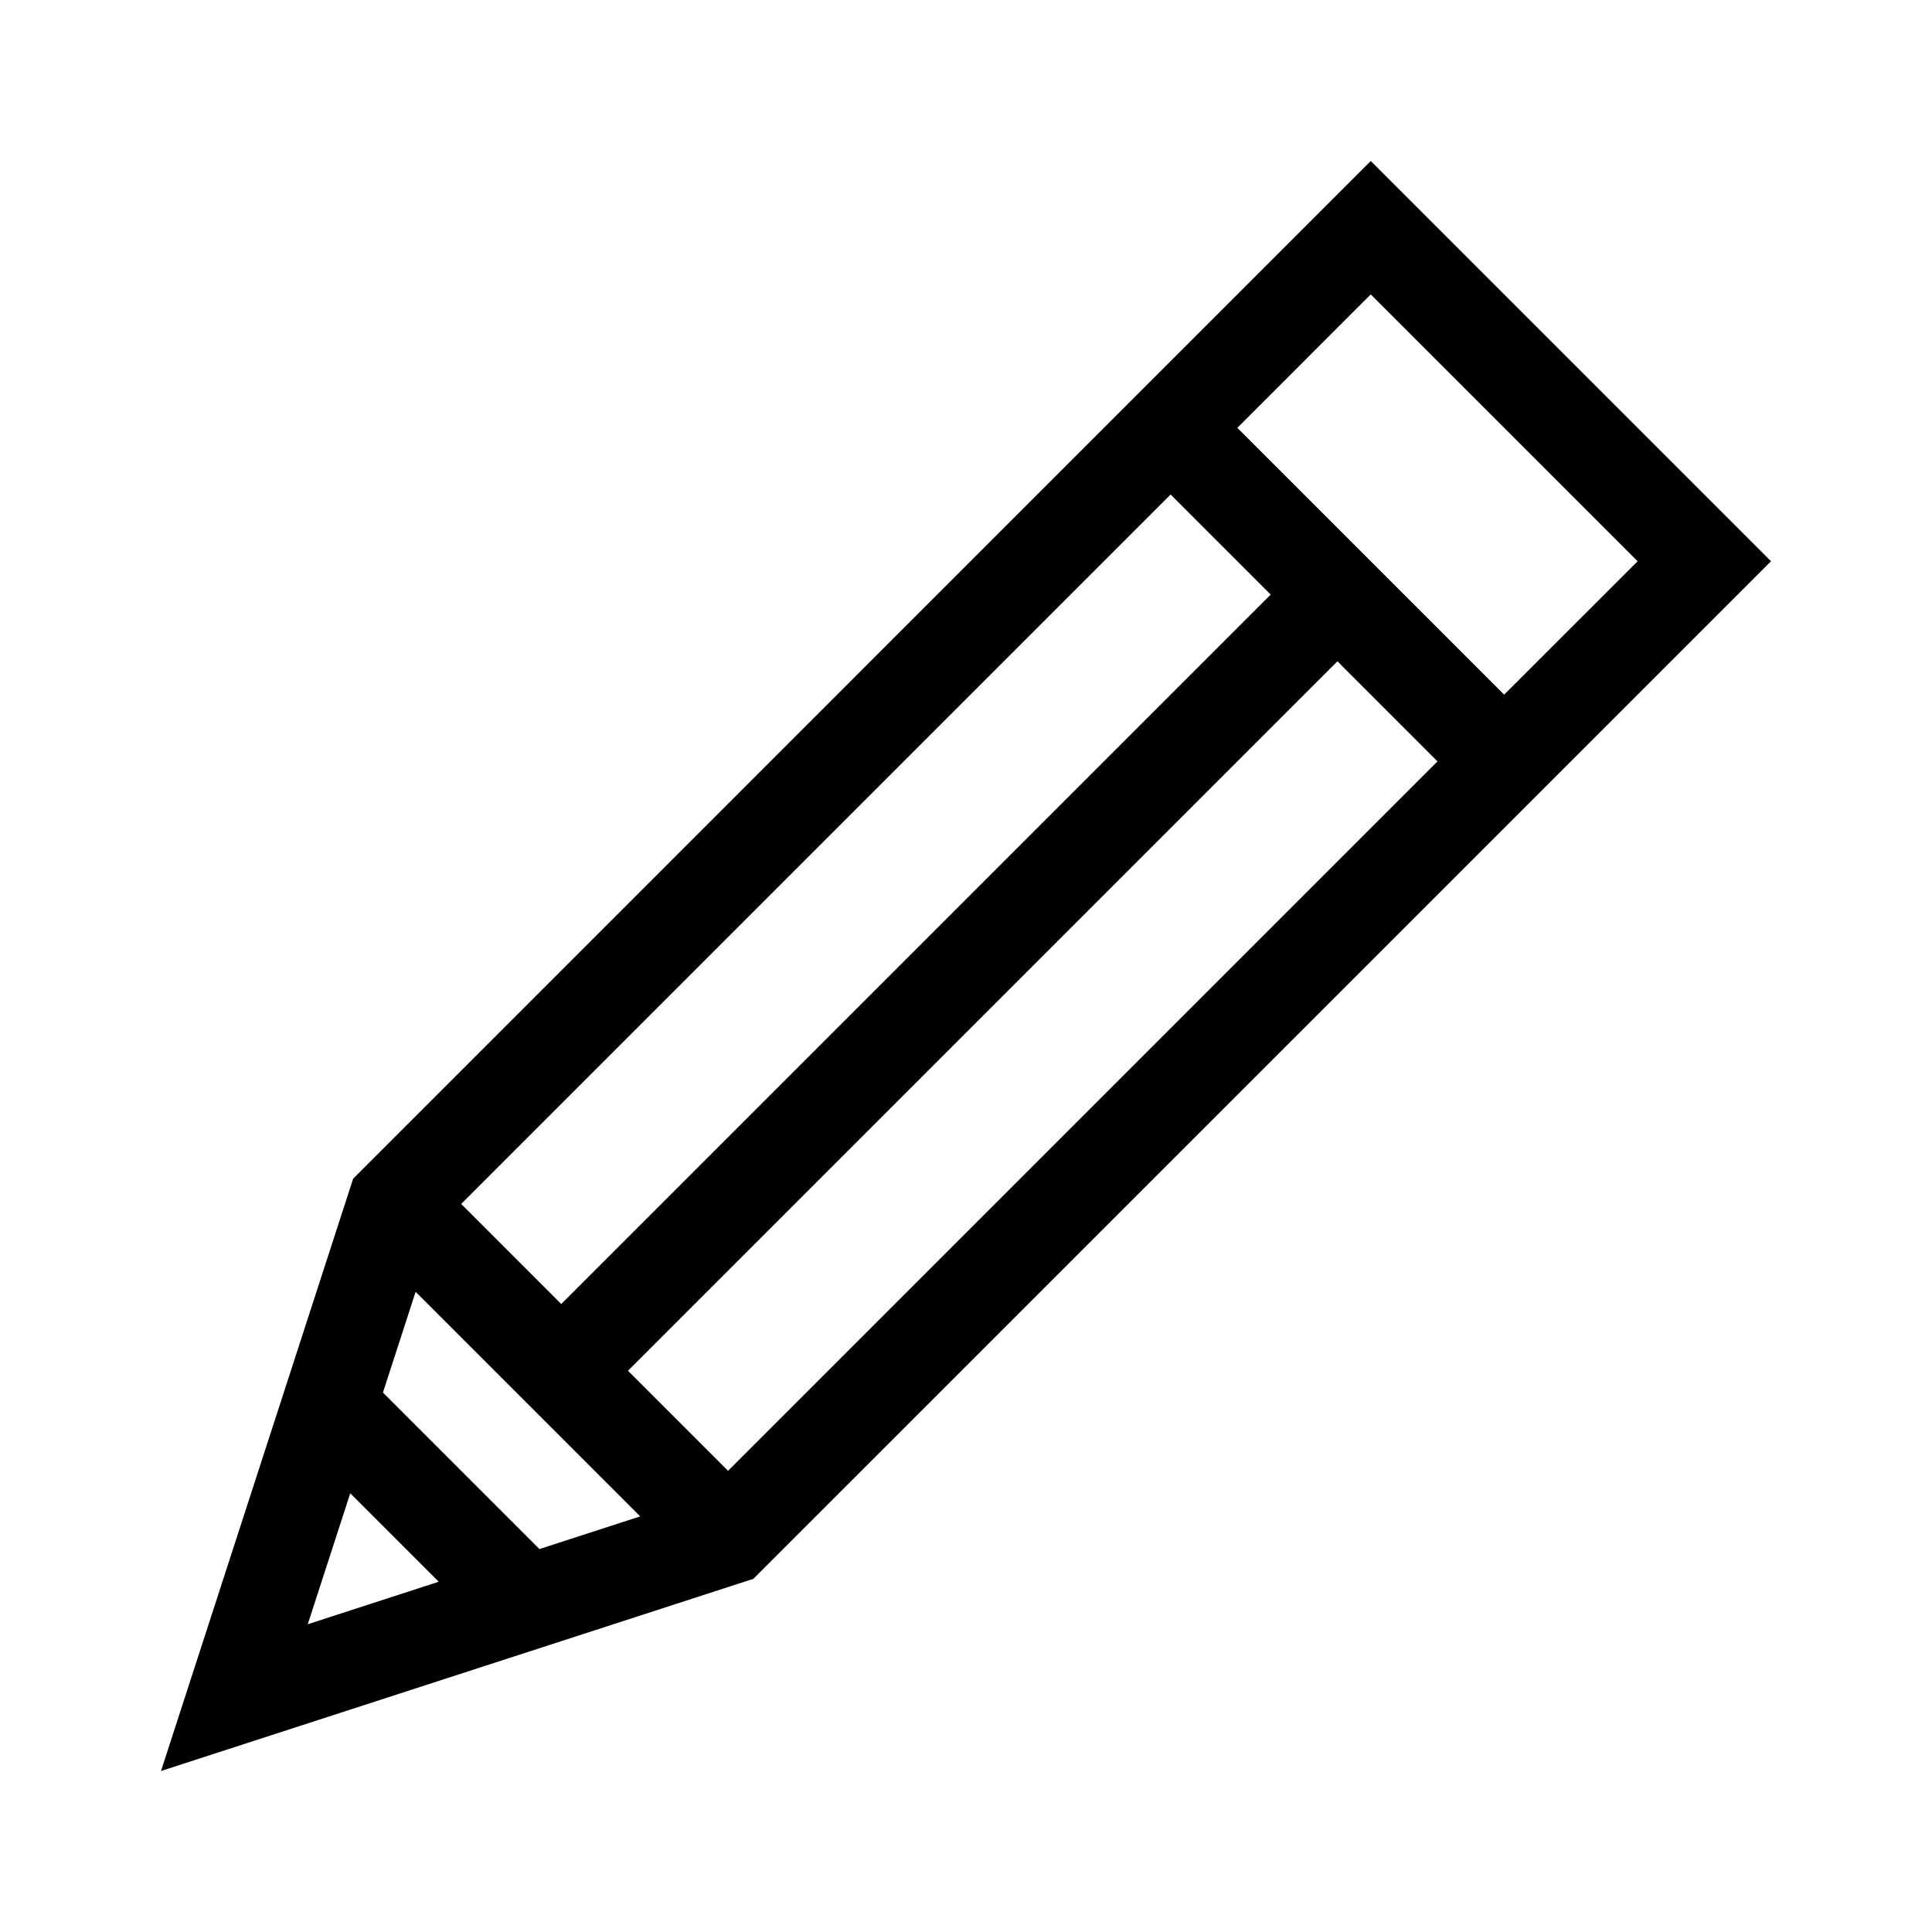
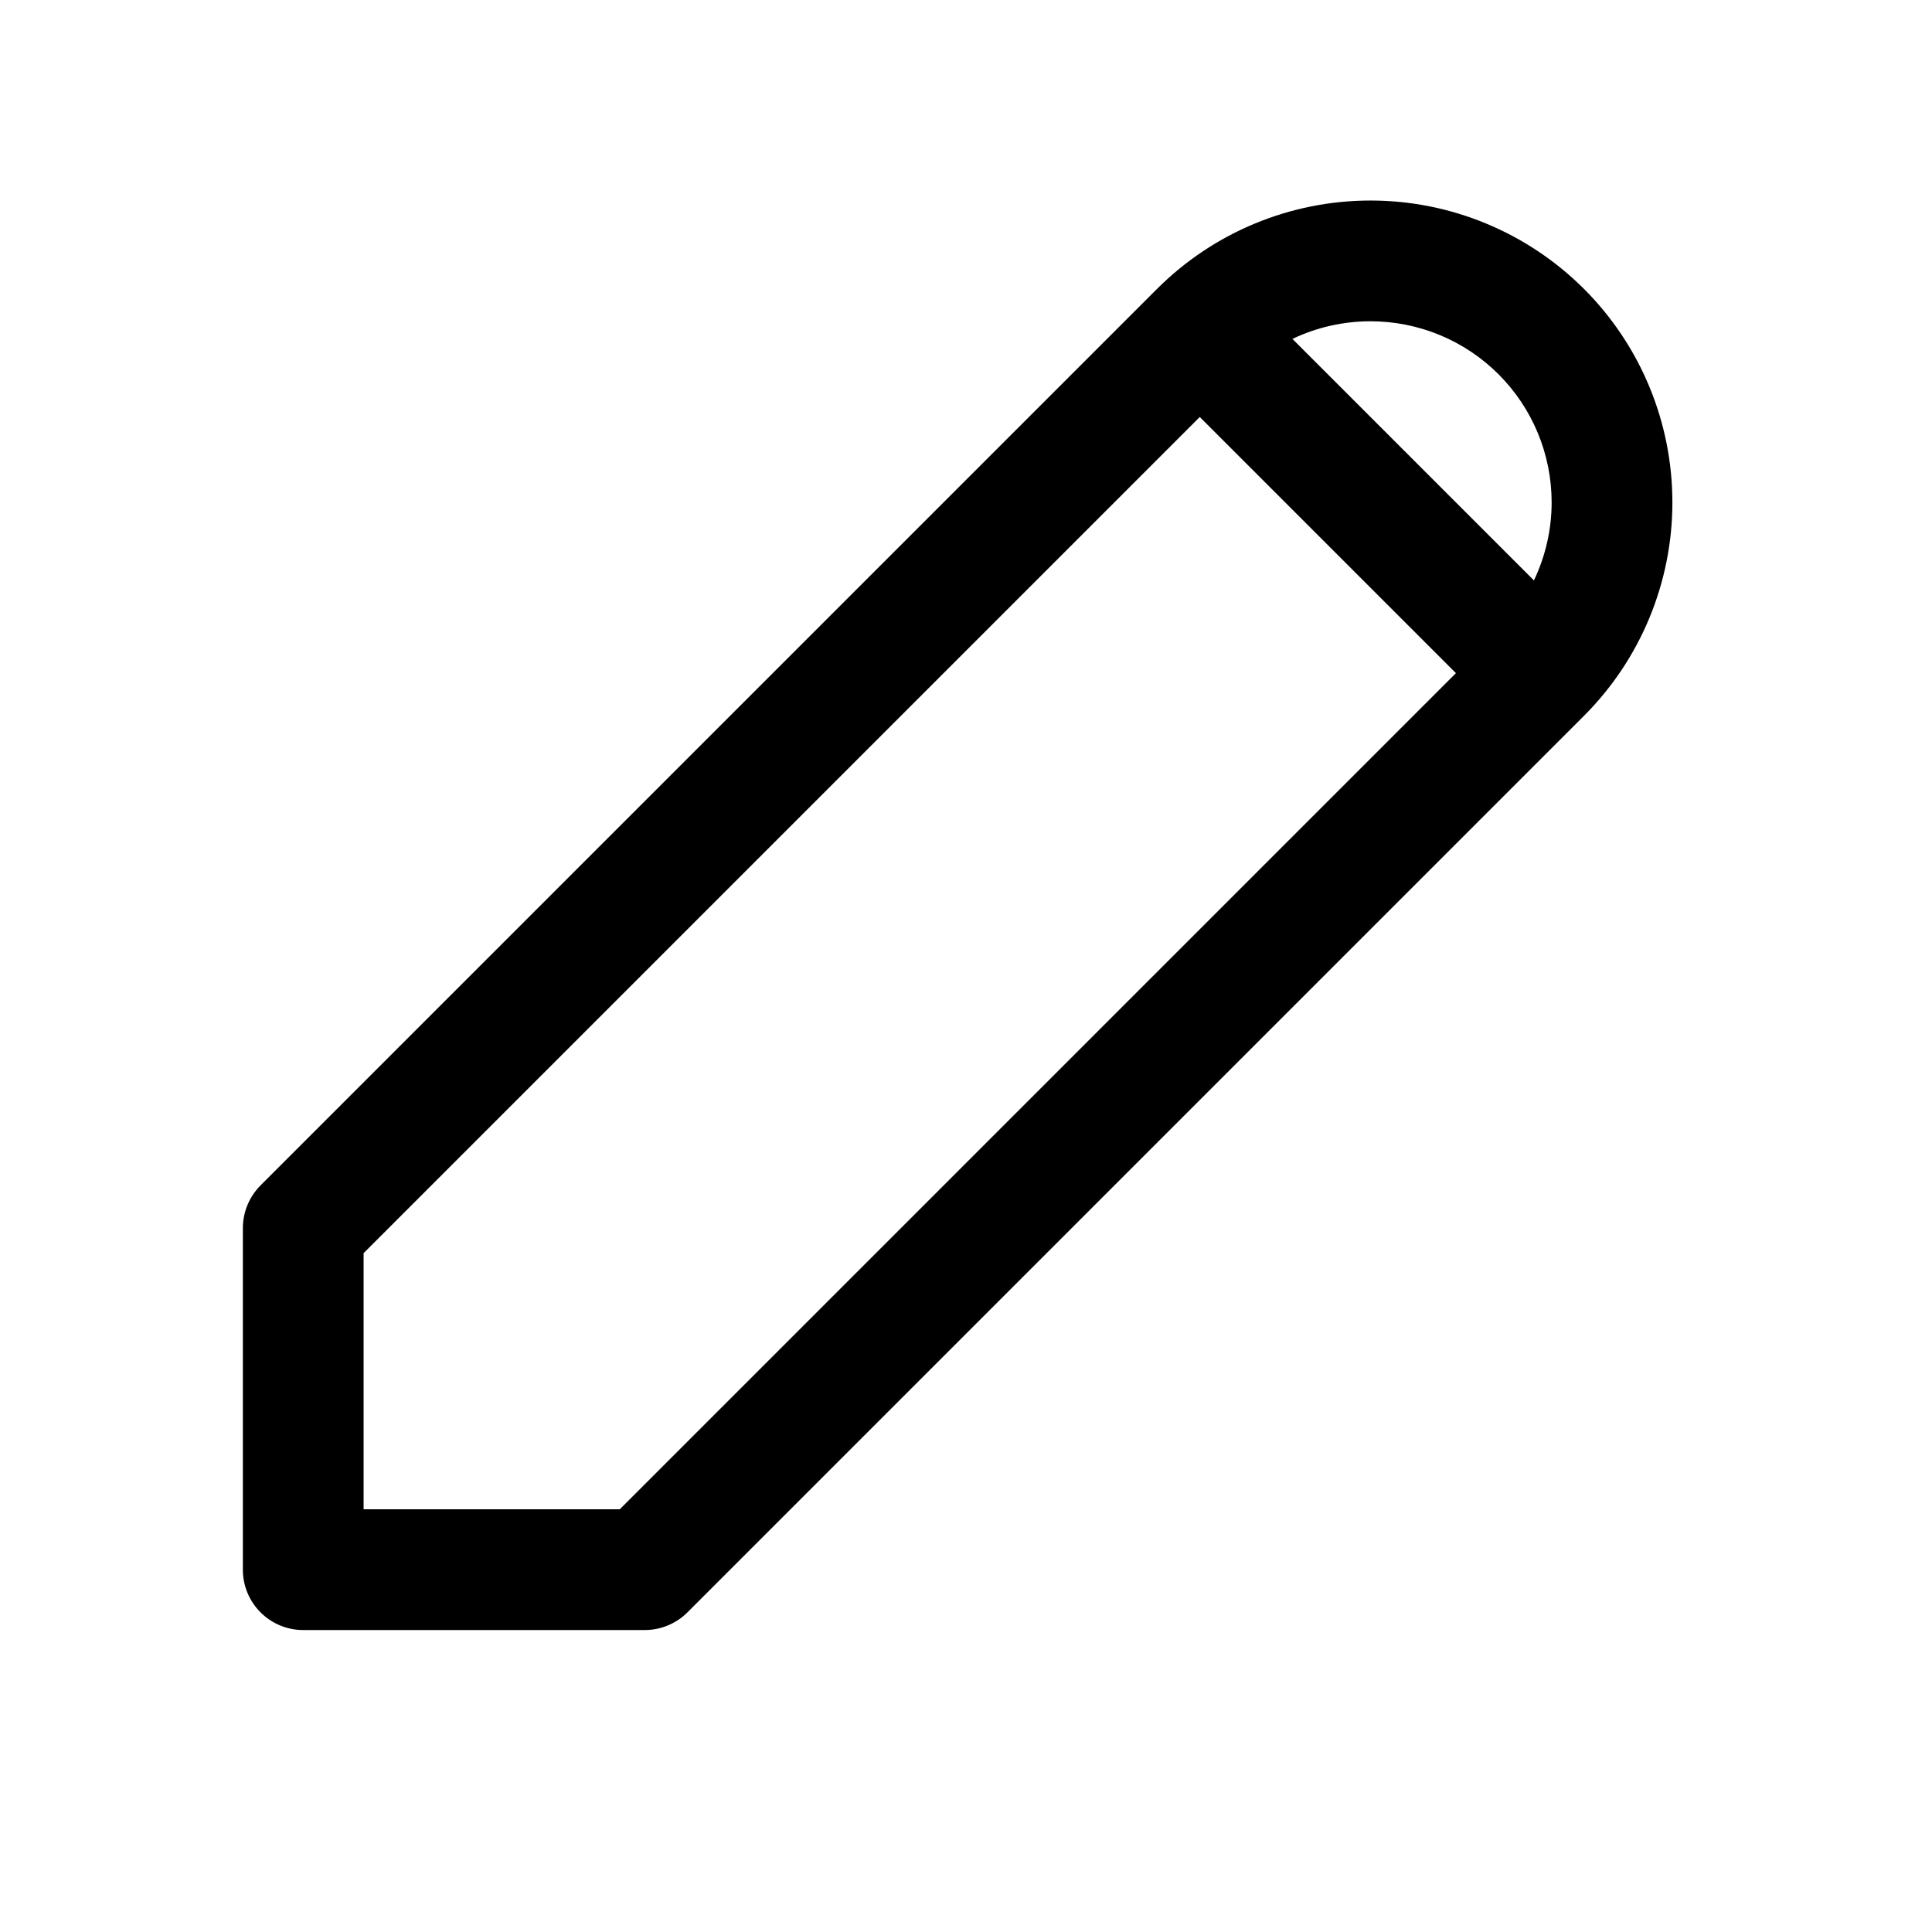
<svg xmlns="http://www.w3.org/2000/svg" width="24" height="24" viewBox="0 0 24 24">
-   <path d="M17.028 2L4.387 14.642L2 22L9.358 19.613L22 6.972L17.028 2ZM20.343 6.972L18.685 8.629L15.371 5.315L17.028 3.657L20.343 6.972ZM5.163 16.047L7.953 18.837L6.701 19.243L4.757 17.299L5.163 16.047ZM5.729 14.956L14.542 6.143L15.785 7.386L6.972 16.199L5.729 14.956ZM7.801 17.028L16.614 8.215L17.857 9.458L9.044 18.271L7.801 17.028ZM4.351 18.55L5.45 19.649L3.823 20.177L4.351 18.55Z" />
+   <path fill-rule="evenodd" clip-rule="evenodd" d="M14.373 3.589C15.076 2.886 16.03 2.491 17.025 2.491C18.02 2.491 18.973 2.886 19.677 3.589C20.38 4.292 20.775 5.246 20.775 6.241C20.775 7.235 20.38 8.189 19.677 8.892L8.54 20.029C8.399 20.17 8.208 20.249 8.009 20.249L3.767 20.249C3.352 20.249 3.017 19.913 3.017 19.499L3.017 15.256C3.017 15.057 3.096 14.867 3.236 14.726L14.373 3.589ZM17.025 3.991C17.622 3.991 18.194 4.228 18.616 4.65C19.038 5.072 19.275 5.644 19.275 6.241C19.275 6.58 19.198 6.91 19.055 7.21L16.055 4.21C16.355 4.067 16.686 3.991 17.025 3.991ZM4.517 18.749L4.517 15.567L14.904 5.18L18.086 8.362L7.699 18.749L4.517 18.749Z" />
</svg>
